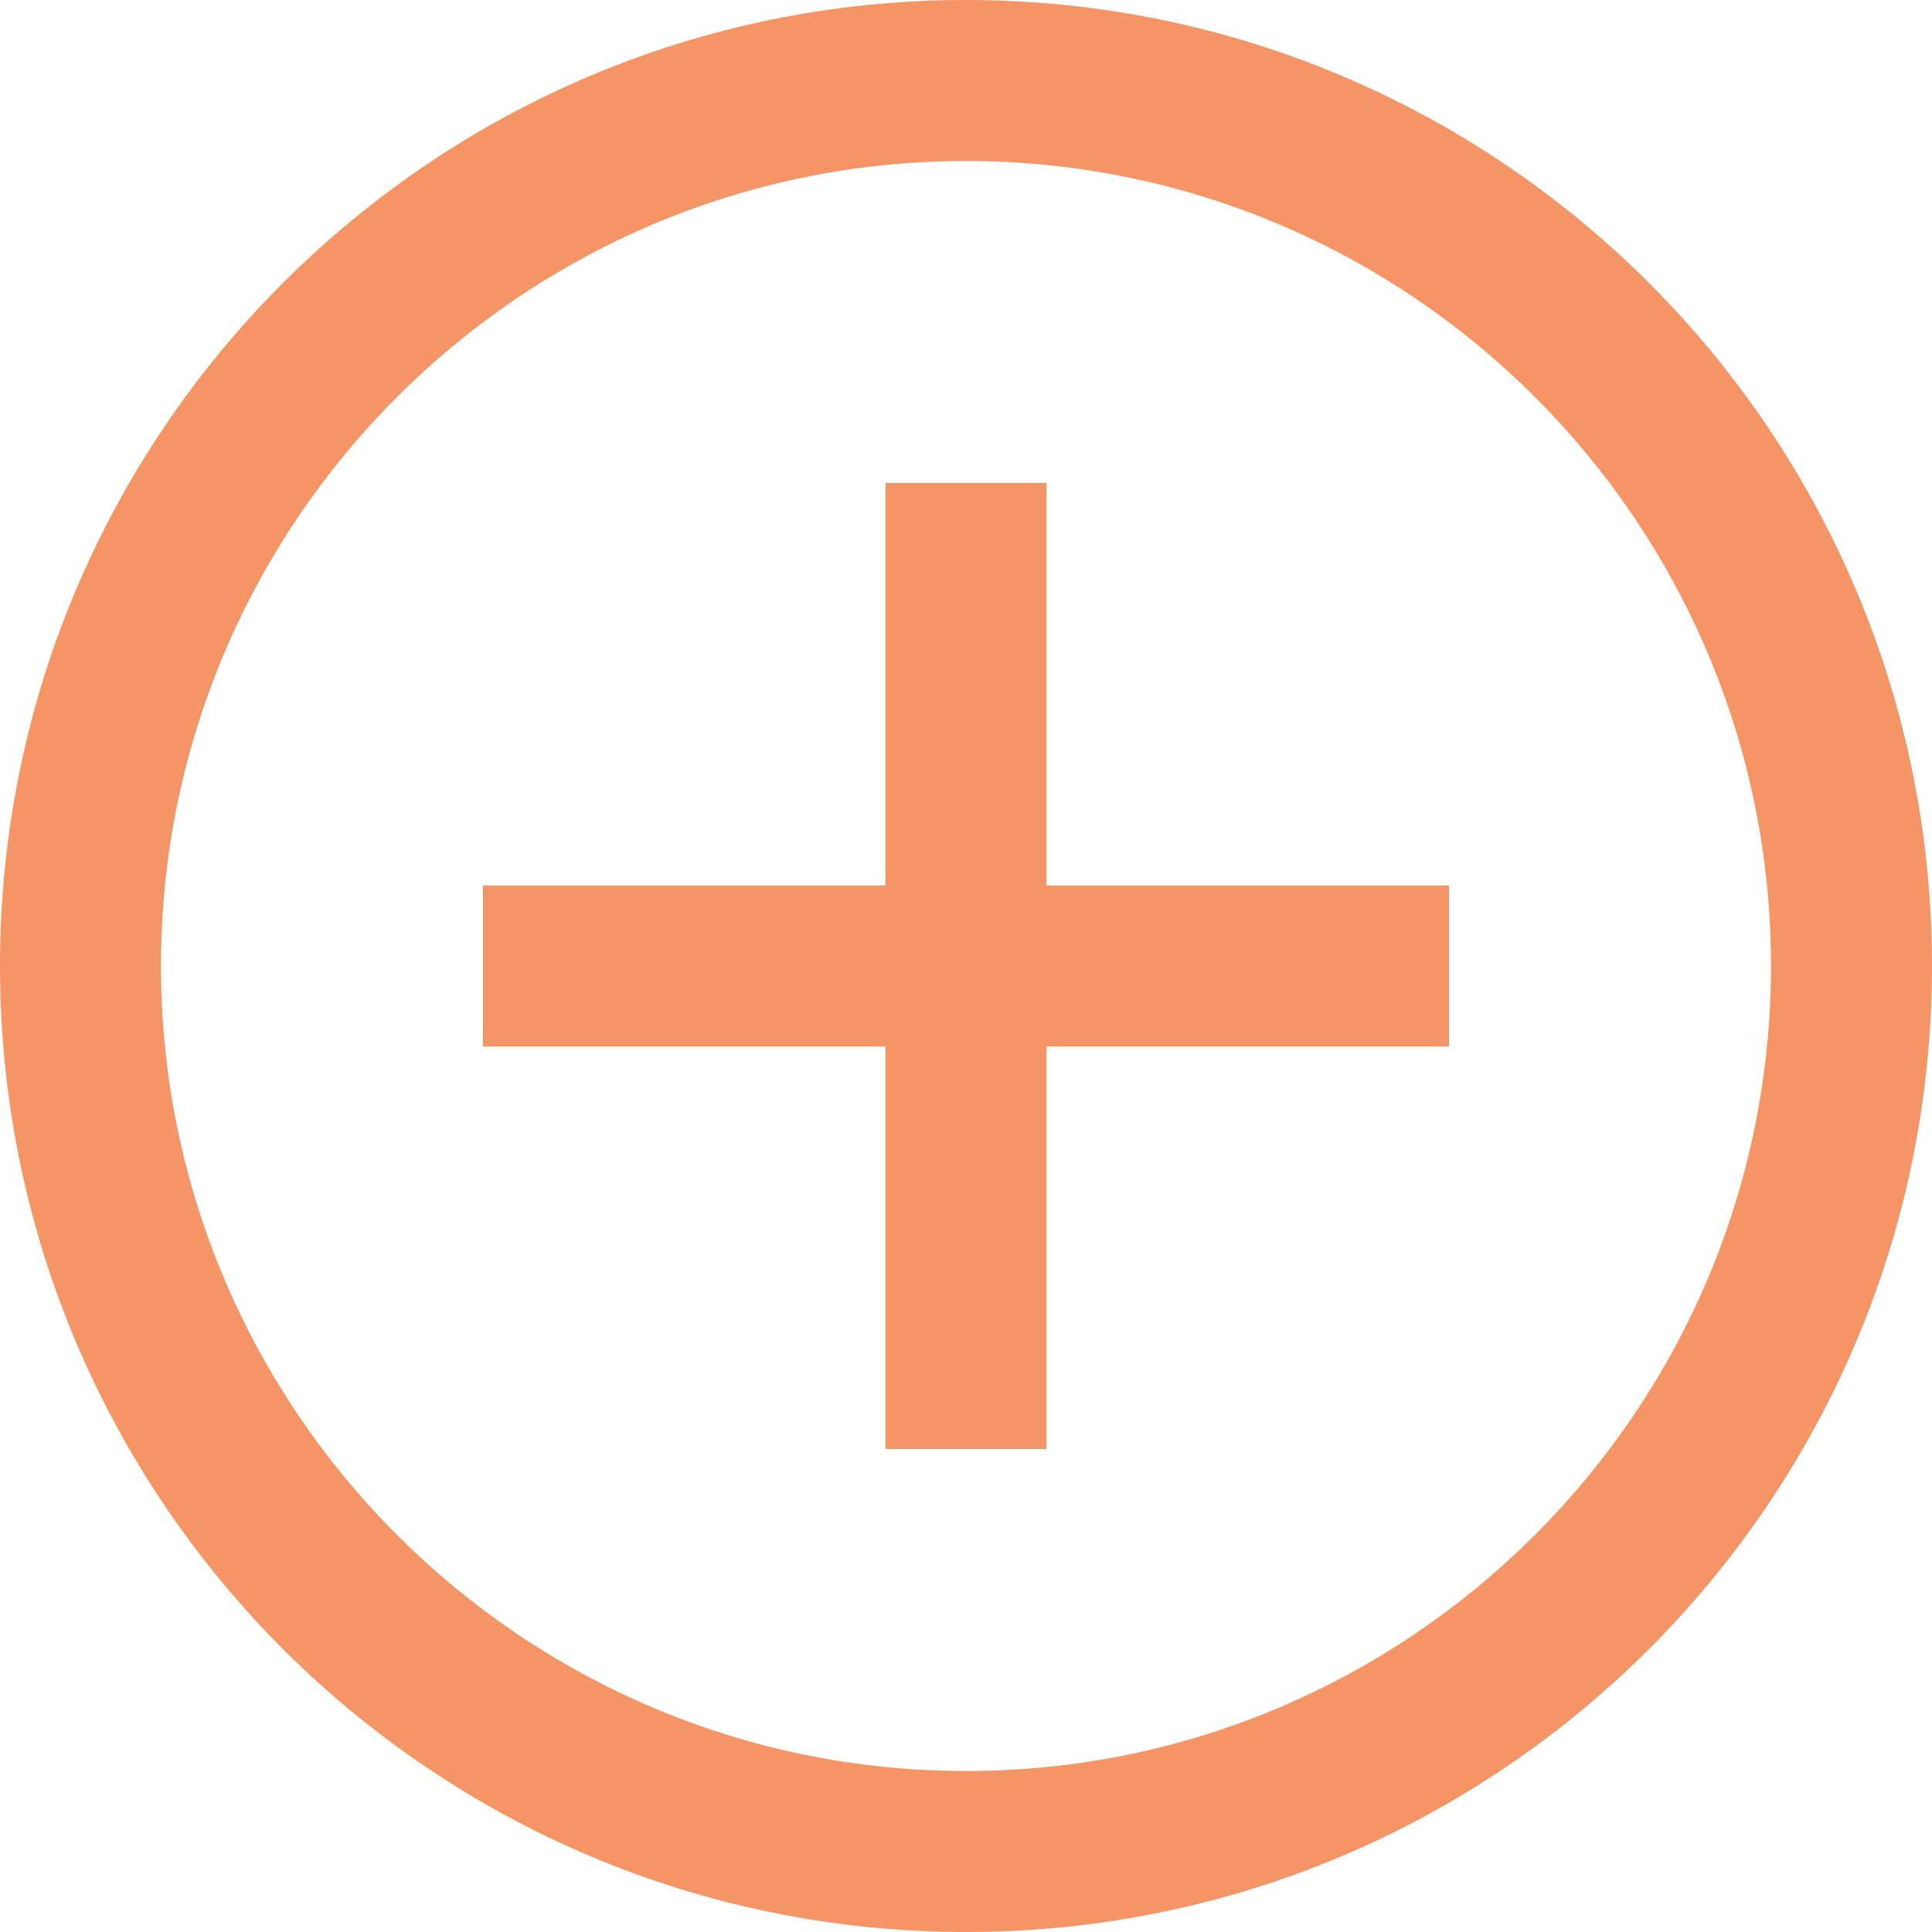
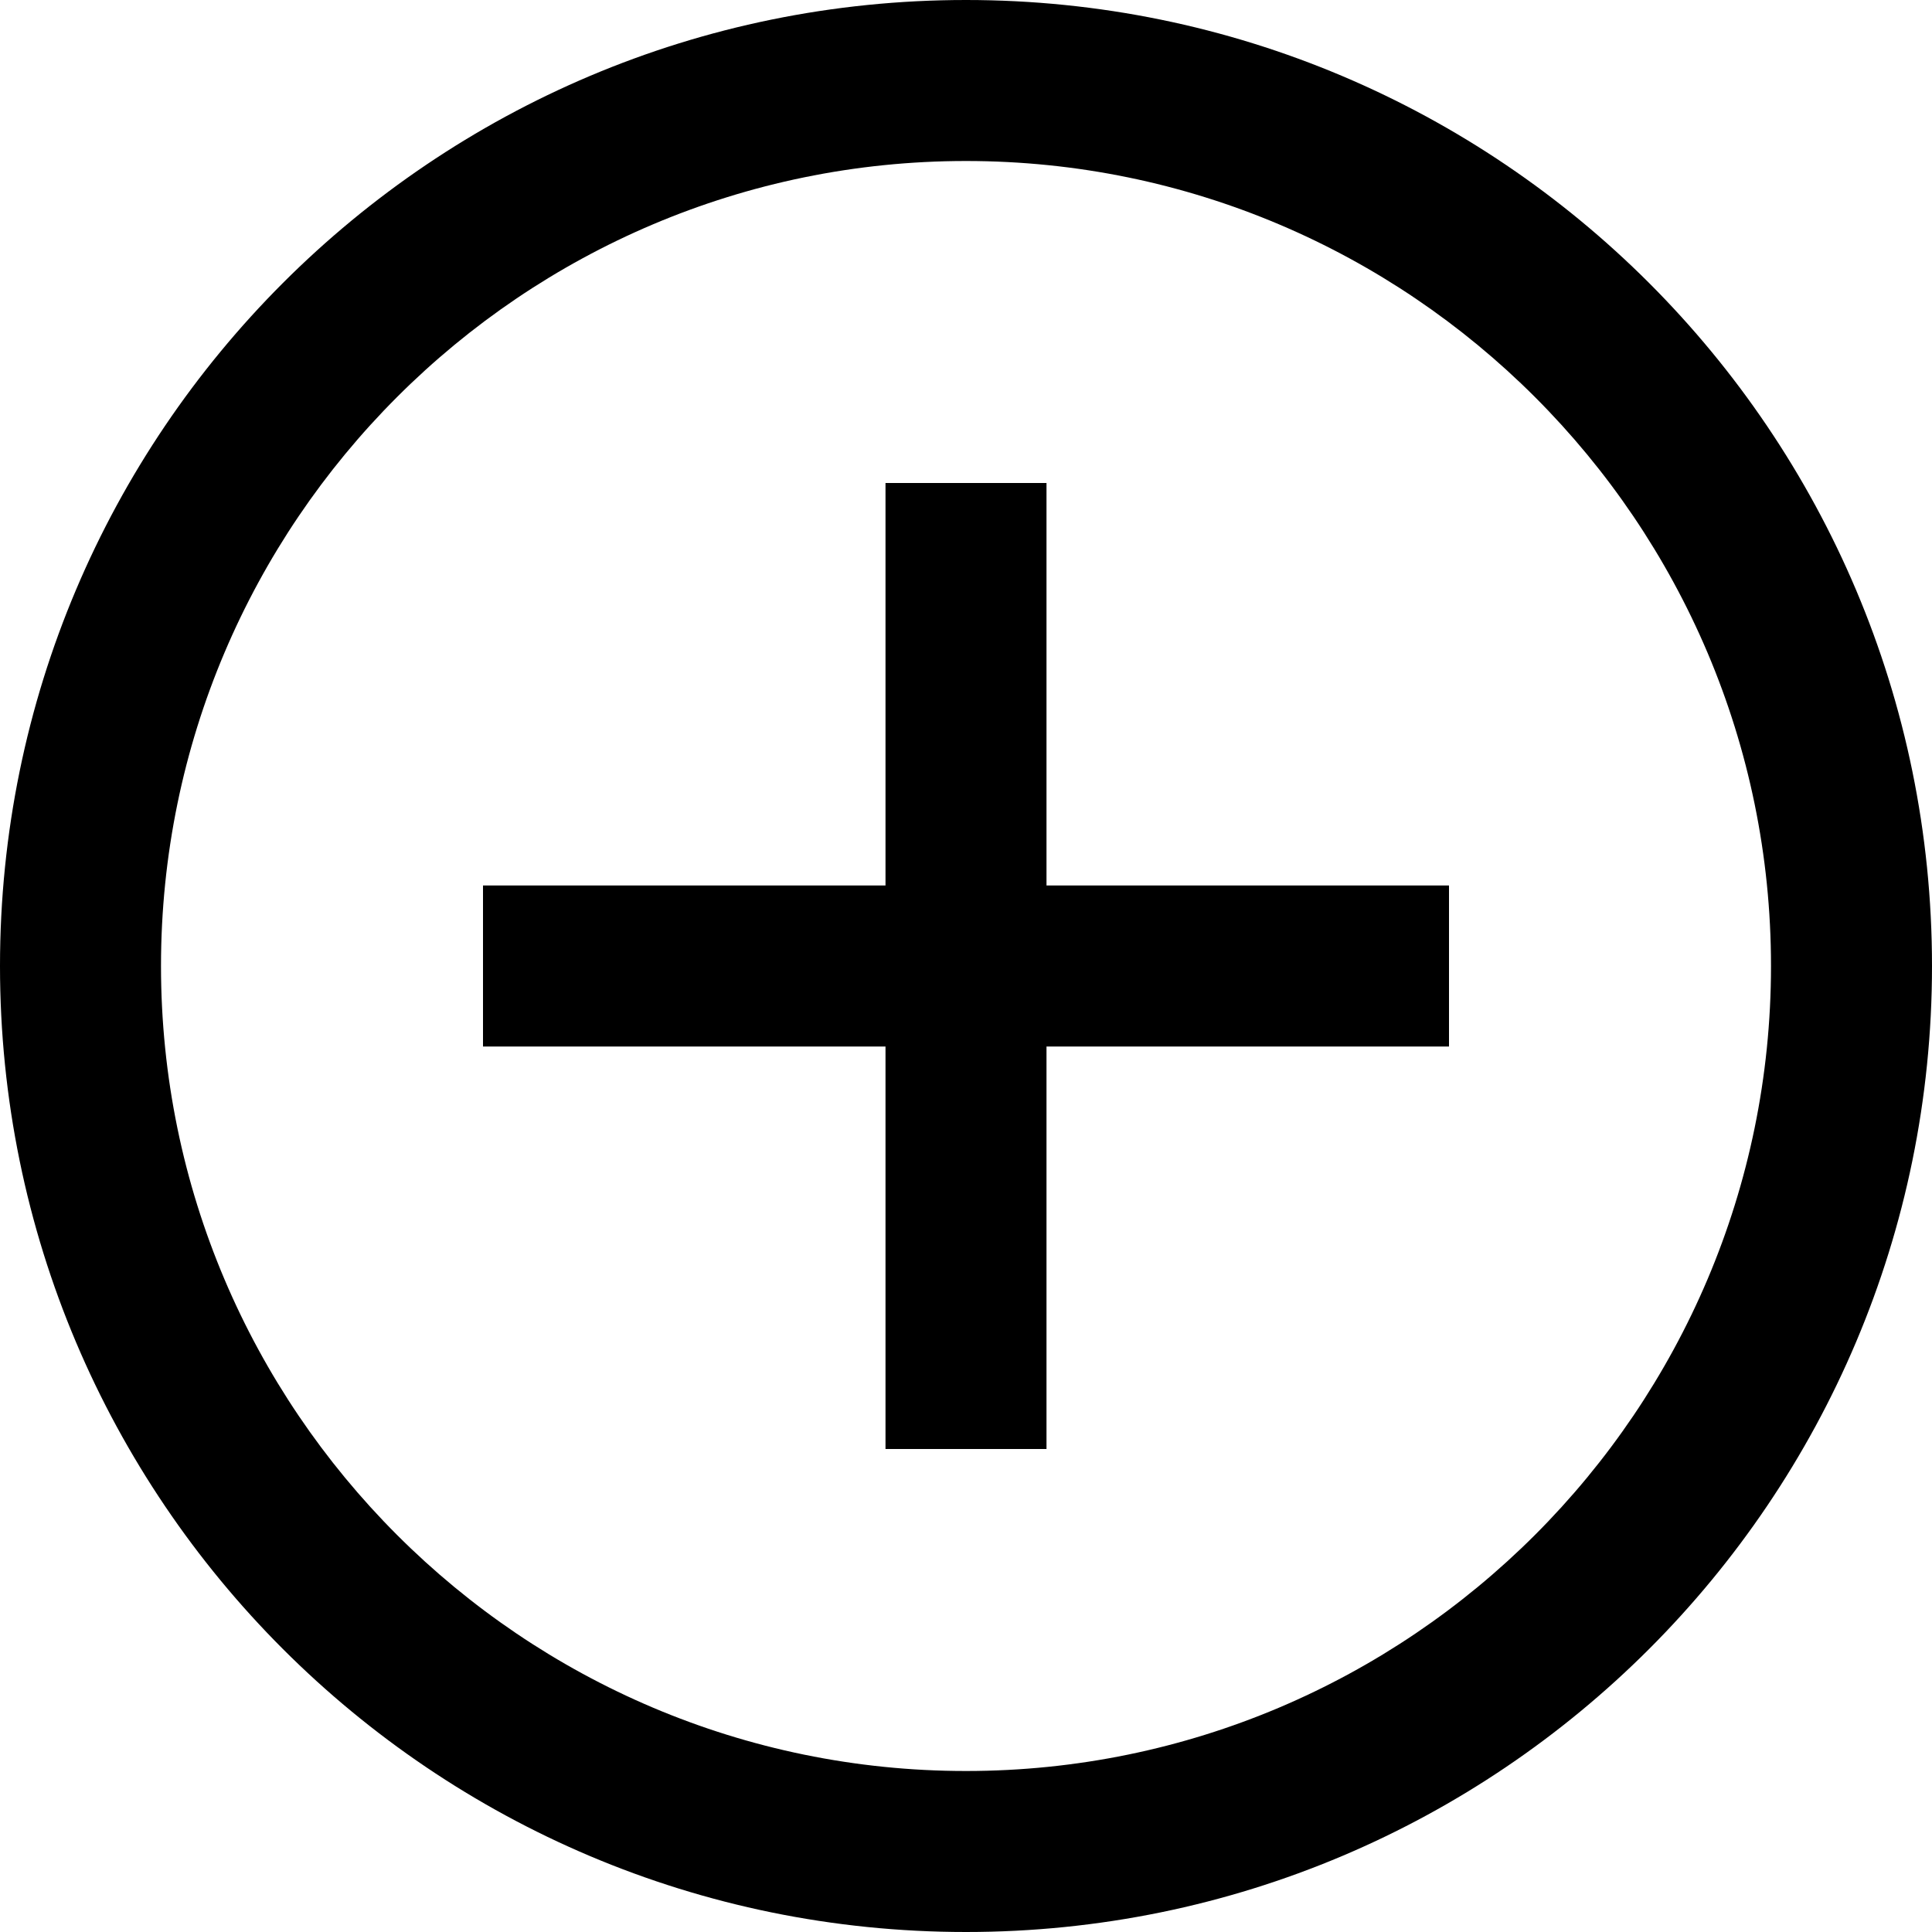
- <svg xmlns="http://www.w3.org/2000/svg" width="24" height="24" viewBox="0 0 24 24" fill="none">
-   <path d="M12 2C17.514 2 22 6.486 22 12C22 17.514 17.514 22 12 22C6.486 22 2 17.514 2 12C2 6.486 6.486 2 12 2ZM12 0C5.373 0 0 5.373 0 12C0 18.627 5.373 24 12 24C18.627 24 24 18.627 24 12C24 5.373 18.627 0 12 0ZM18 13H13V18H11V13H6V11H11V6H13V11H18V13Z" fill="#F59565" />
+ <svg xmlns="http://www.w3.org/2000/svg" width="24" height="24" viewBox="0 0 24 24" fill="currentColor">
+   <path d="M12 2C17.514 2 22 6.486 22 12C22 17.514 17.514 22 12 22C6.486 22 2 17.514 2 12C2 6.486 6.486 2 12 2ZM12 0C5.373 0 0 5.373 0 12C0 18.627 5.373 24 12 24C18.627 24 24 18.627 24 12C24 5.373 18.627 0 12 0ZM18 13H13V18H11V13H6V11H11V6H13V11H18V13Z" />
</svg>
